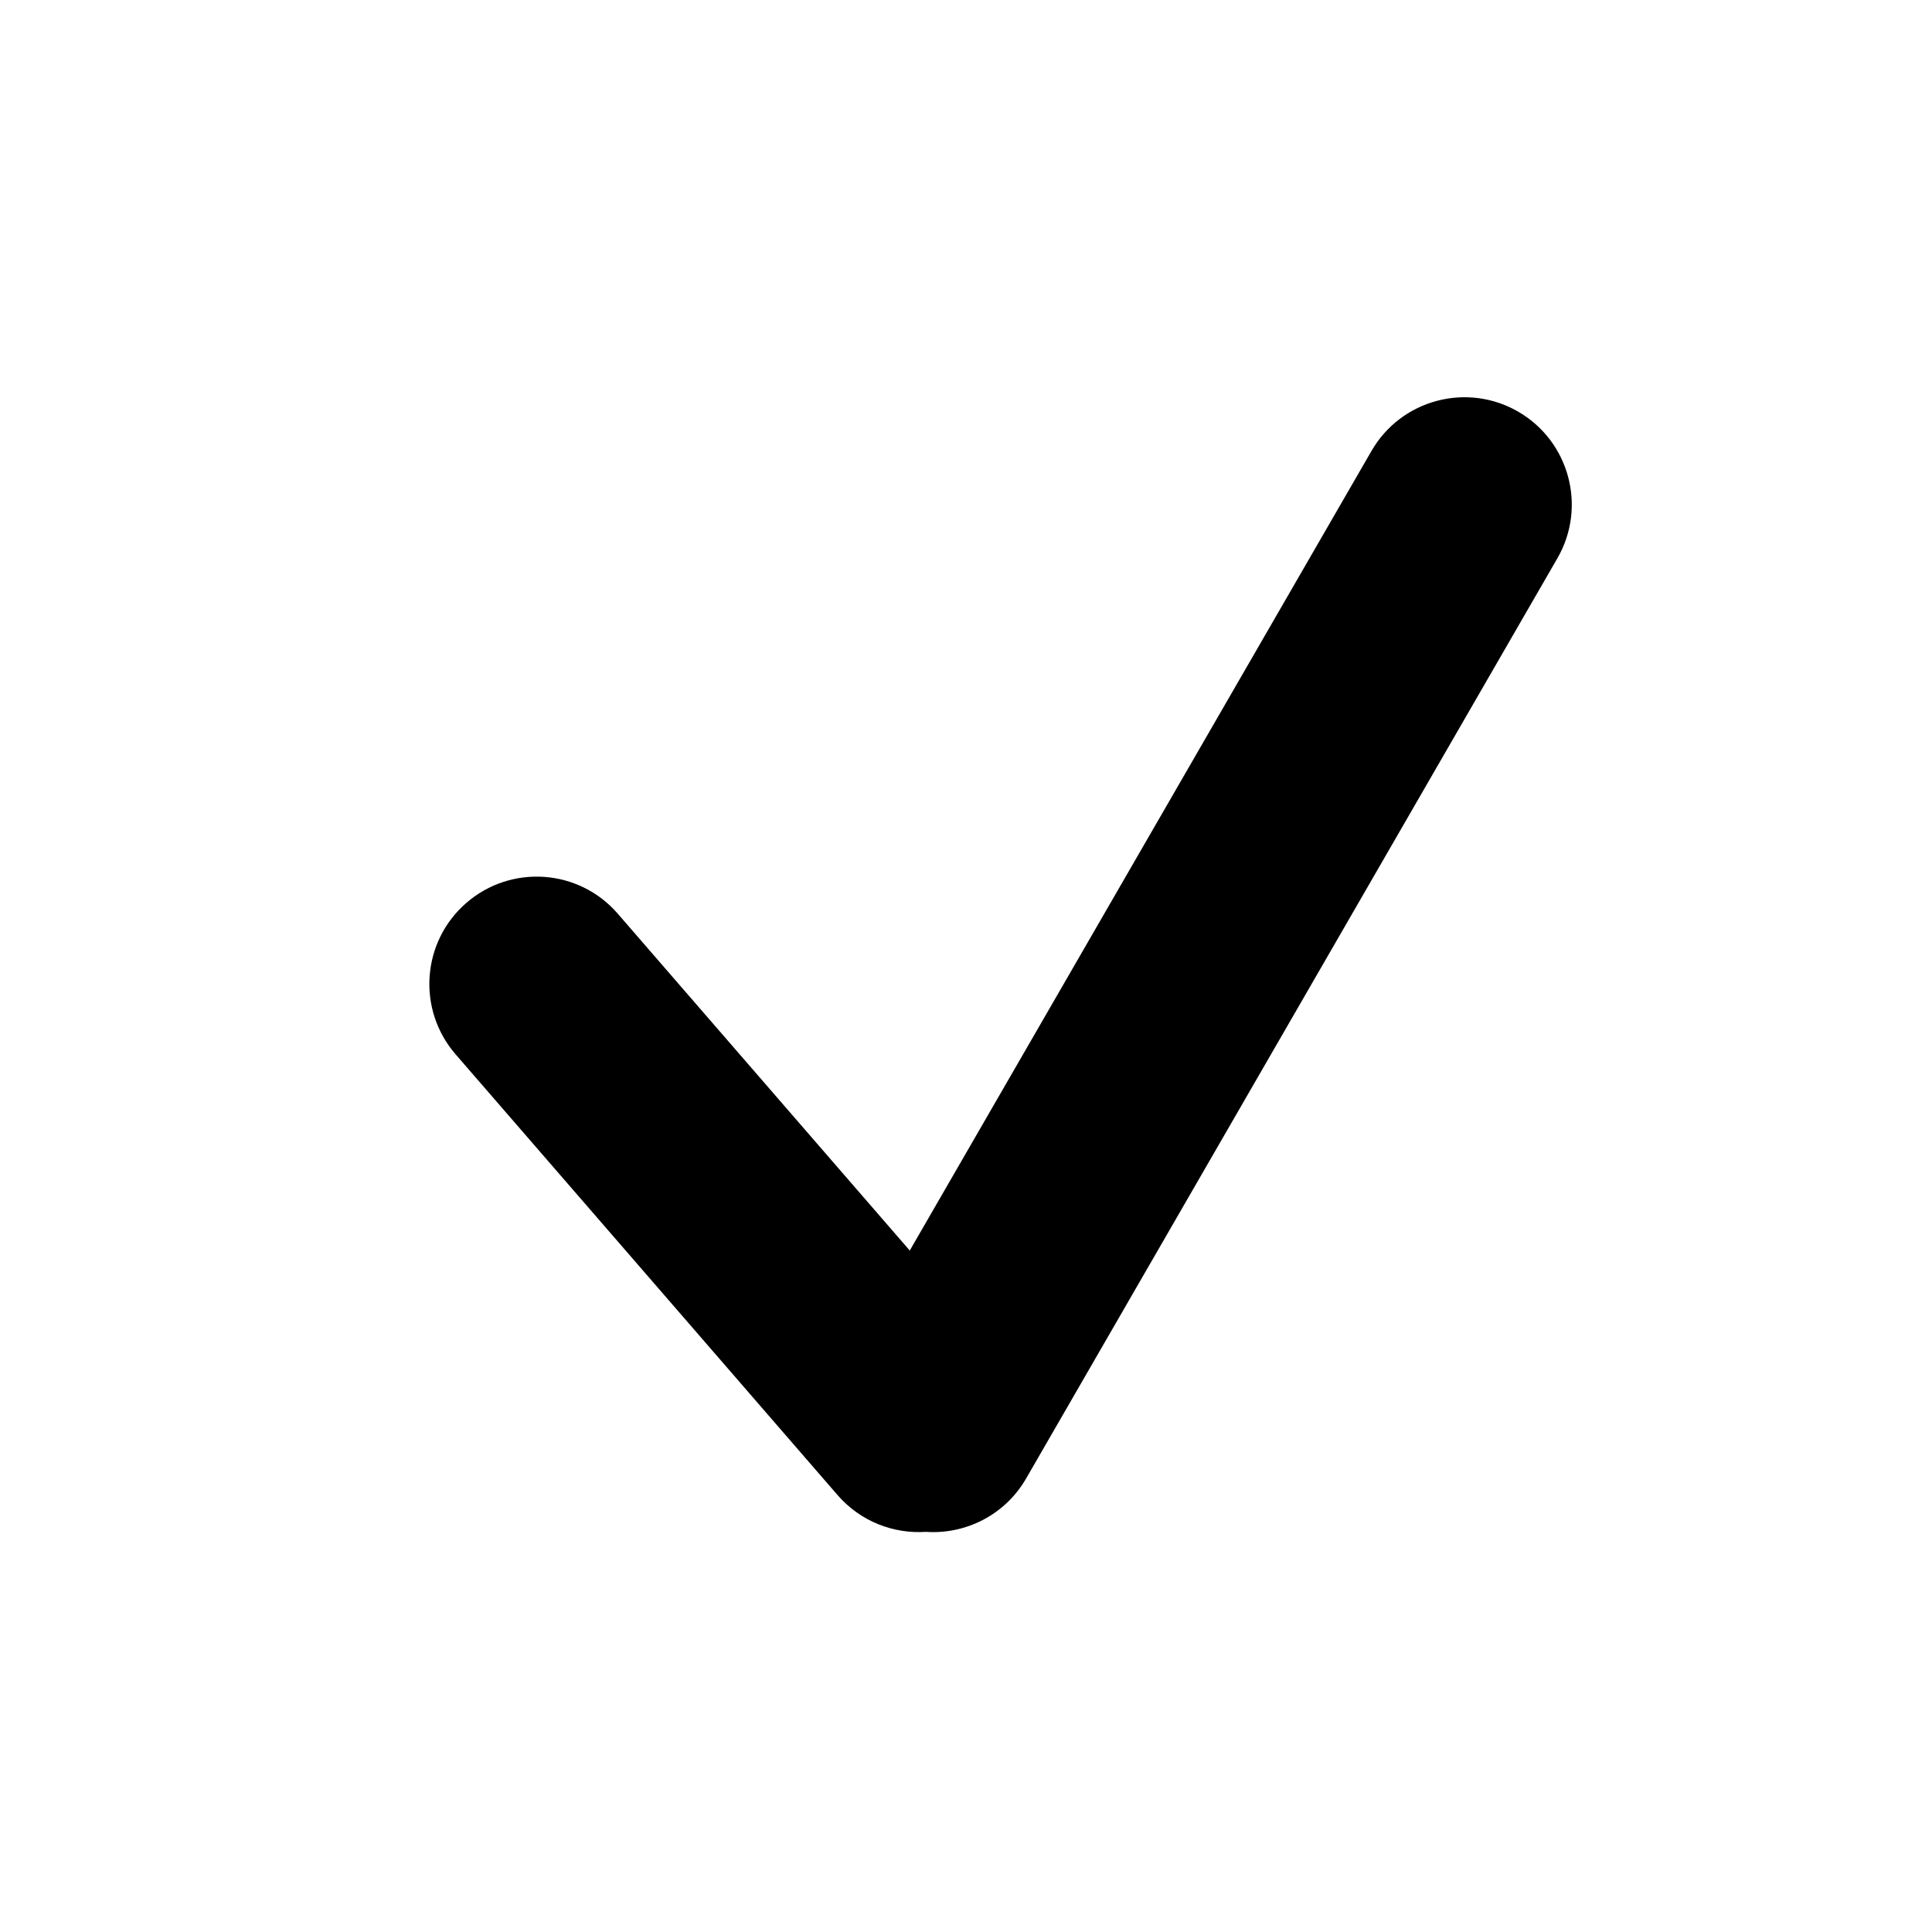
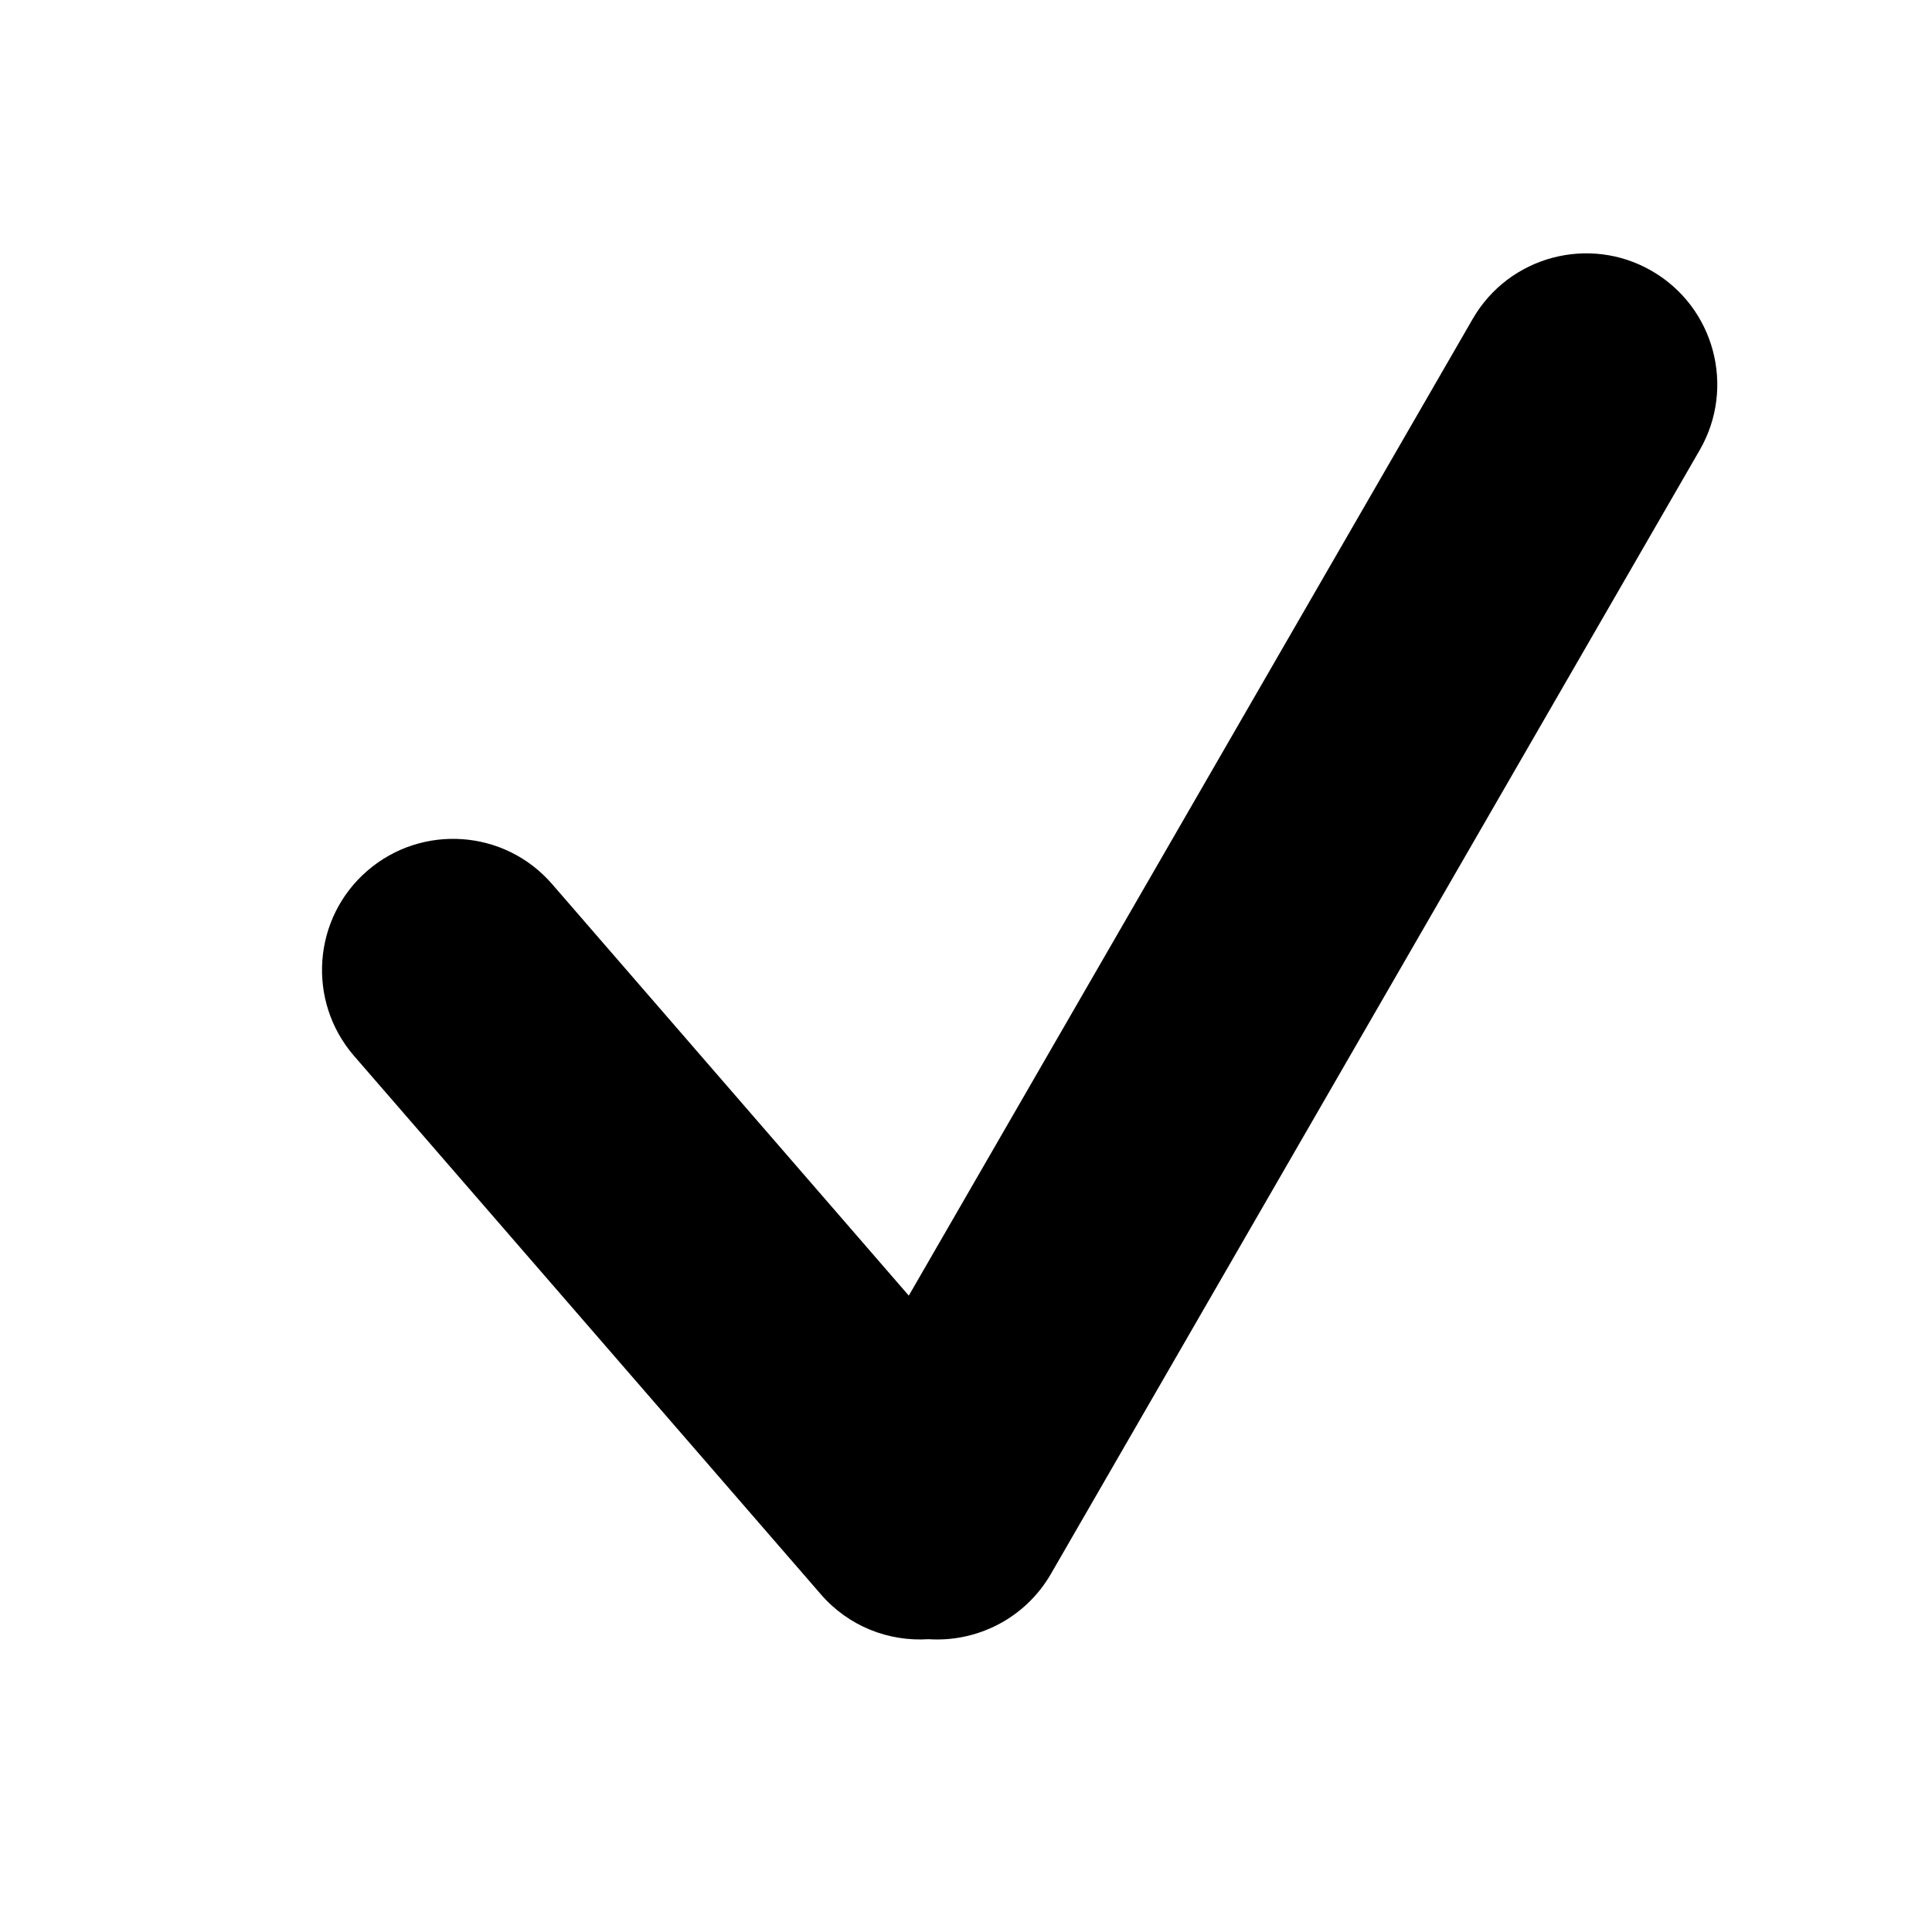
- <svg xmlns="http://www.w3.org/2000/svg" width="100%" height="100%" viewBox="0 0 18 18" version="1.1" xml:space="preserve" style="fill-rule:evenodd;clip-rule:evenodd;stroke-linejoin:round;stroke-miterlimit:1.414;">
-   <path d="M8.476,11.651l4.302,-7.45c0.276,-0.478 0.888,-0.642 1.366,-0.366c0.478,0.276 0.642,0.888 0.366,1.366l-4.95,8.574c-0.197,0.341 -0.565,0.522 -0.933,0.497c-0.302,0.02 -0.609,-0.096 -0.823,-0.342l-3.56,-4.108c-0.361,-0.417 -0.316,-1.049 0.101,-1.41c0.417,-0.362 1.049,-0.317 1.41,0.1l2.721,3.139Z" style="fill:#000;" />
+ <svg xmlns="http://www.w3.org/2000/svg" width="100%" height="100%" viewBox="0 0 18 18" version="1.1" xml:space="preserve" style="fill-rule:evenodd;clip-rule:evenodd;stroke-linejoin:round;stroke-miterlimit:2;">
+   <path d="M8.467,12.071l5.254,-9.1c0.337,-0.584 1.085,-0.784 1.668,-0.447c0.584,0.337 0.784,1.085 0.447,1.669l-6.045,10.471c-0.241,0.416 -0.69,0.638 -1.14,0.608c-0.369,0.024 -0.744,-0.118 -1.004,-0.419l-4.349,-5.016c-0.441,-0.51 -0.386,-1.282 0.123,-1.723c0.51,-0.442 1.282,-0.387 1.723,0.123l3.323,3.834Z" />
</svg>
